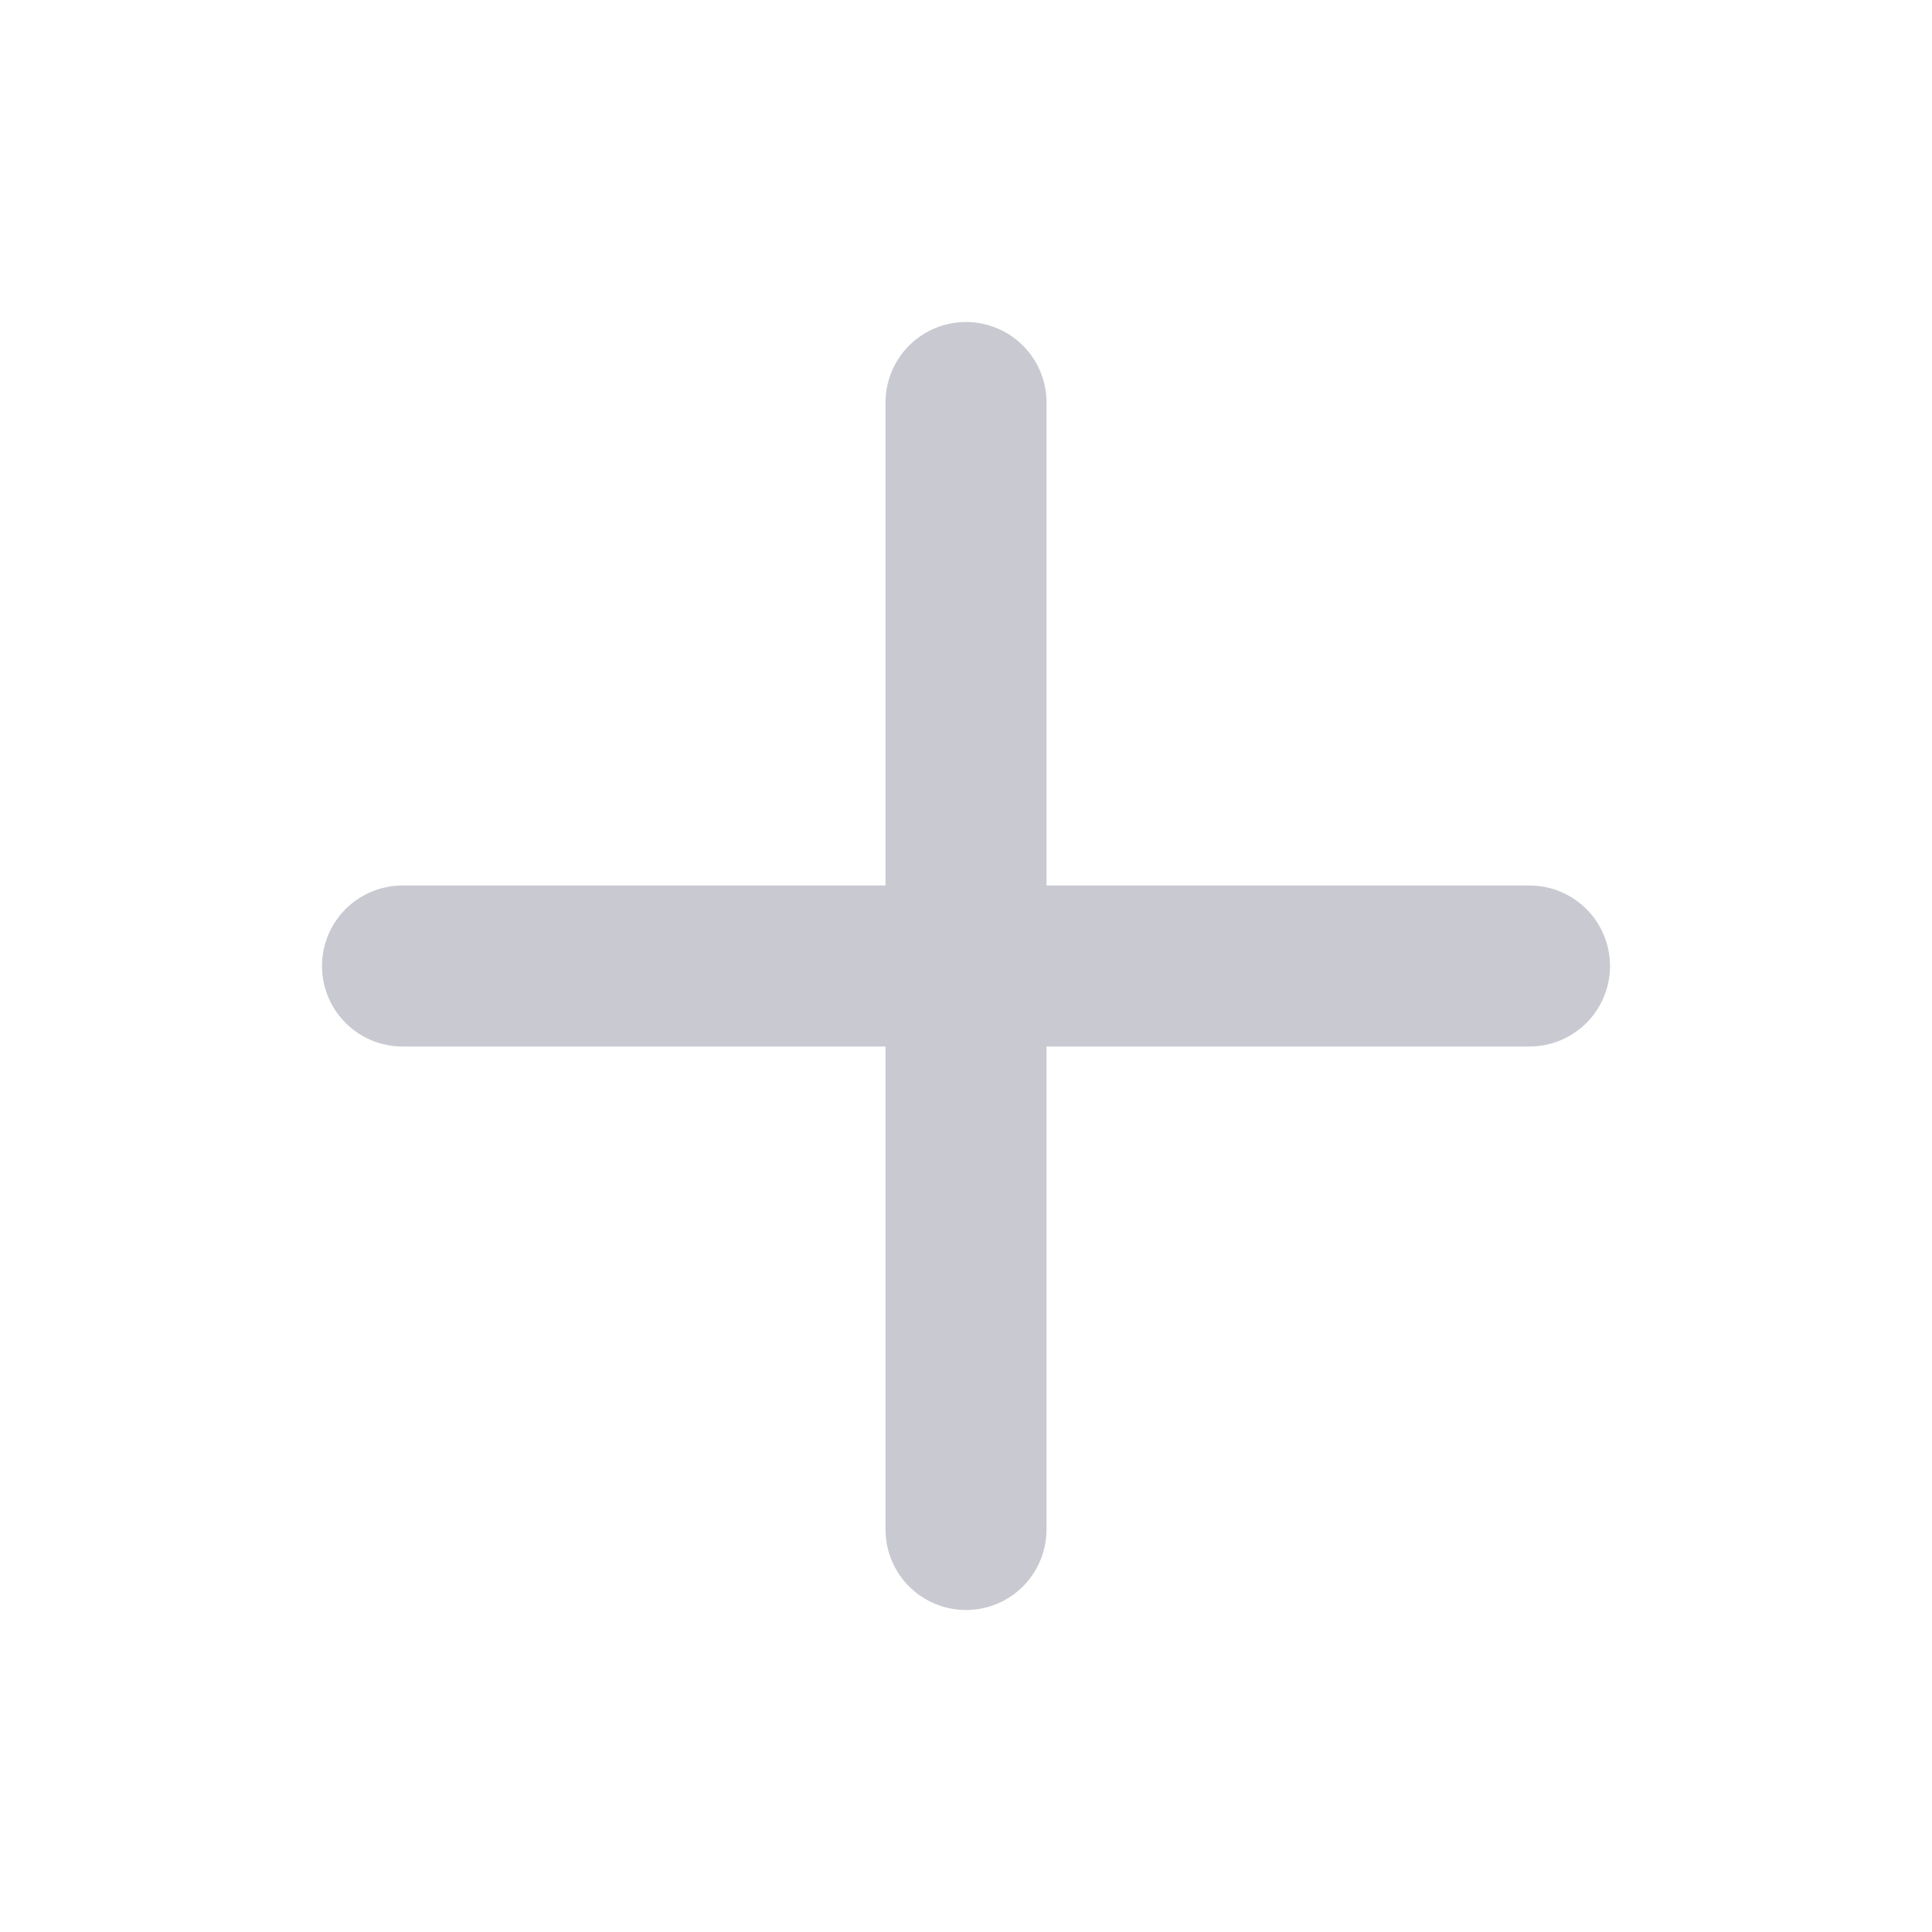
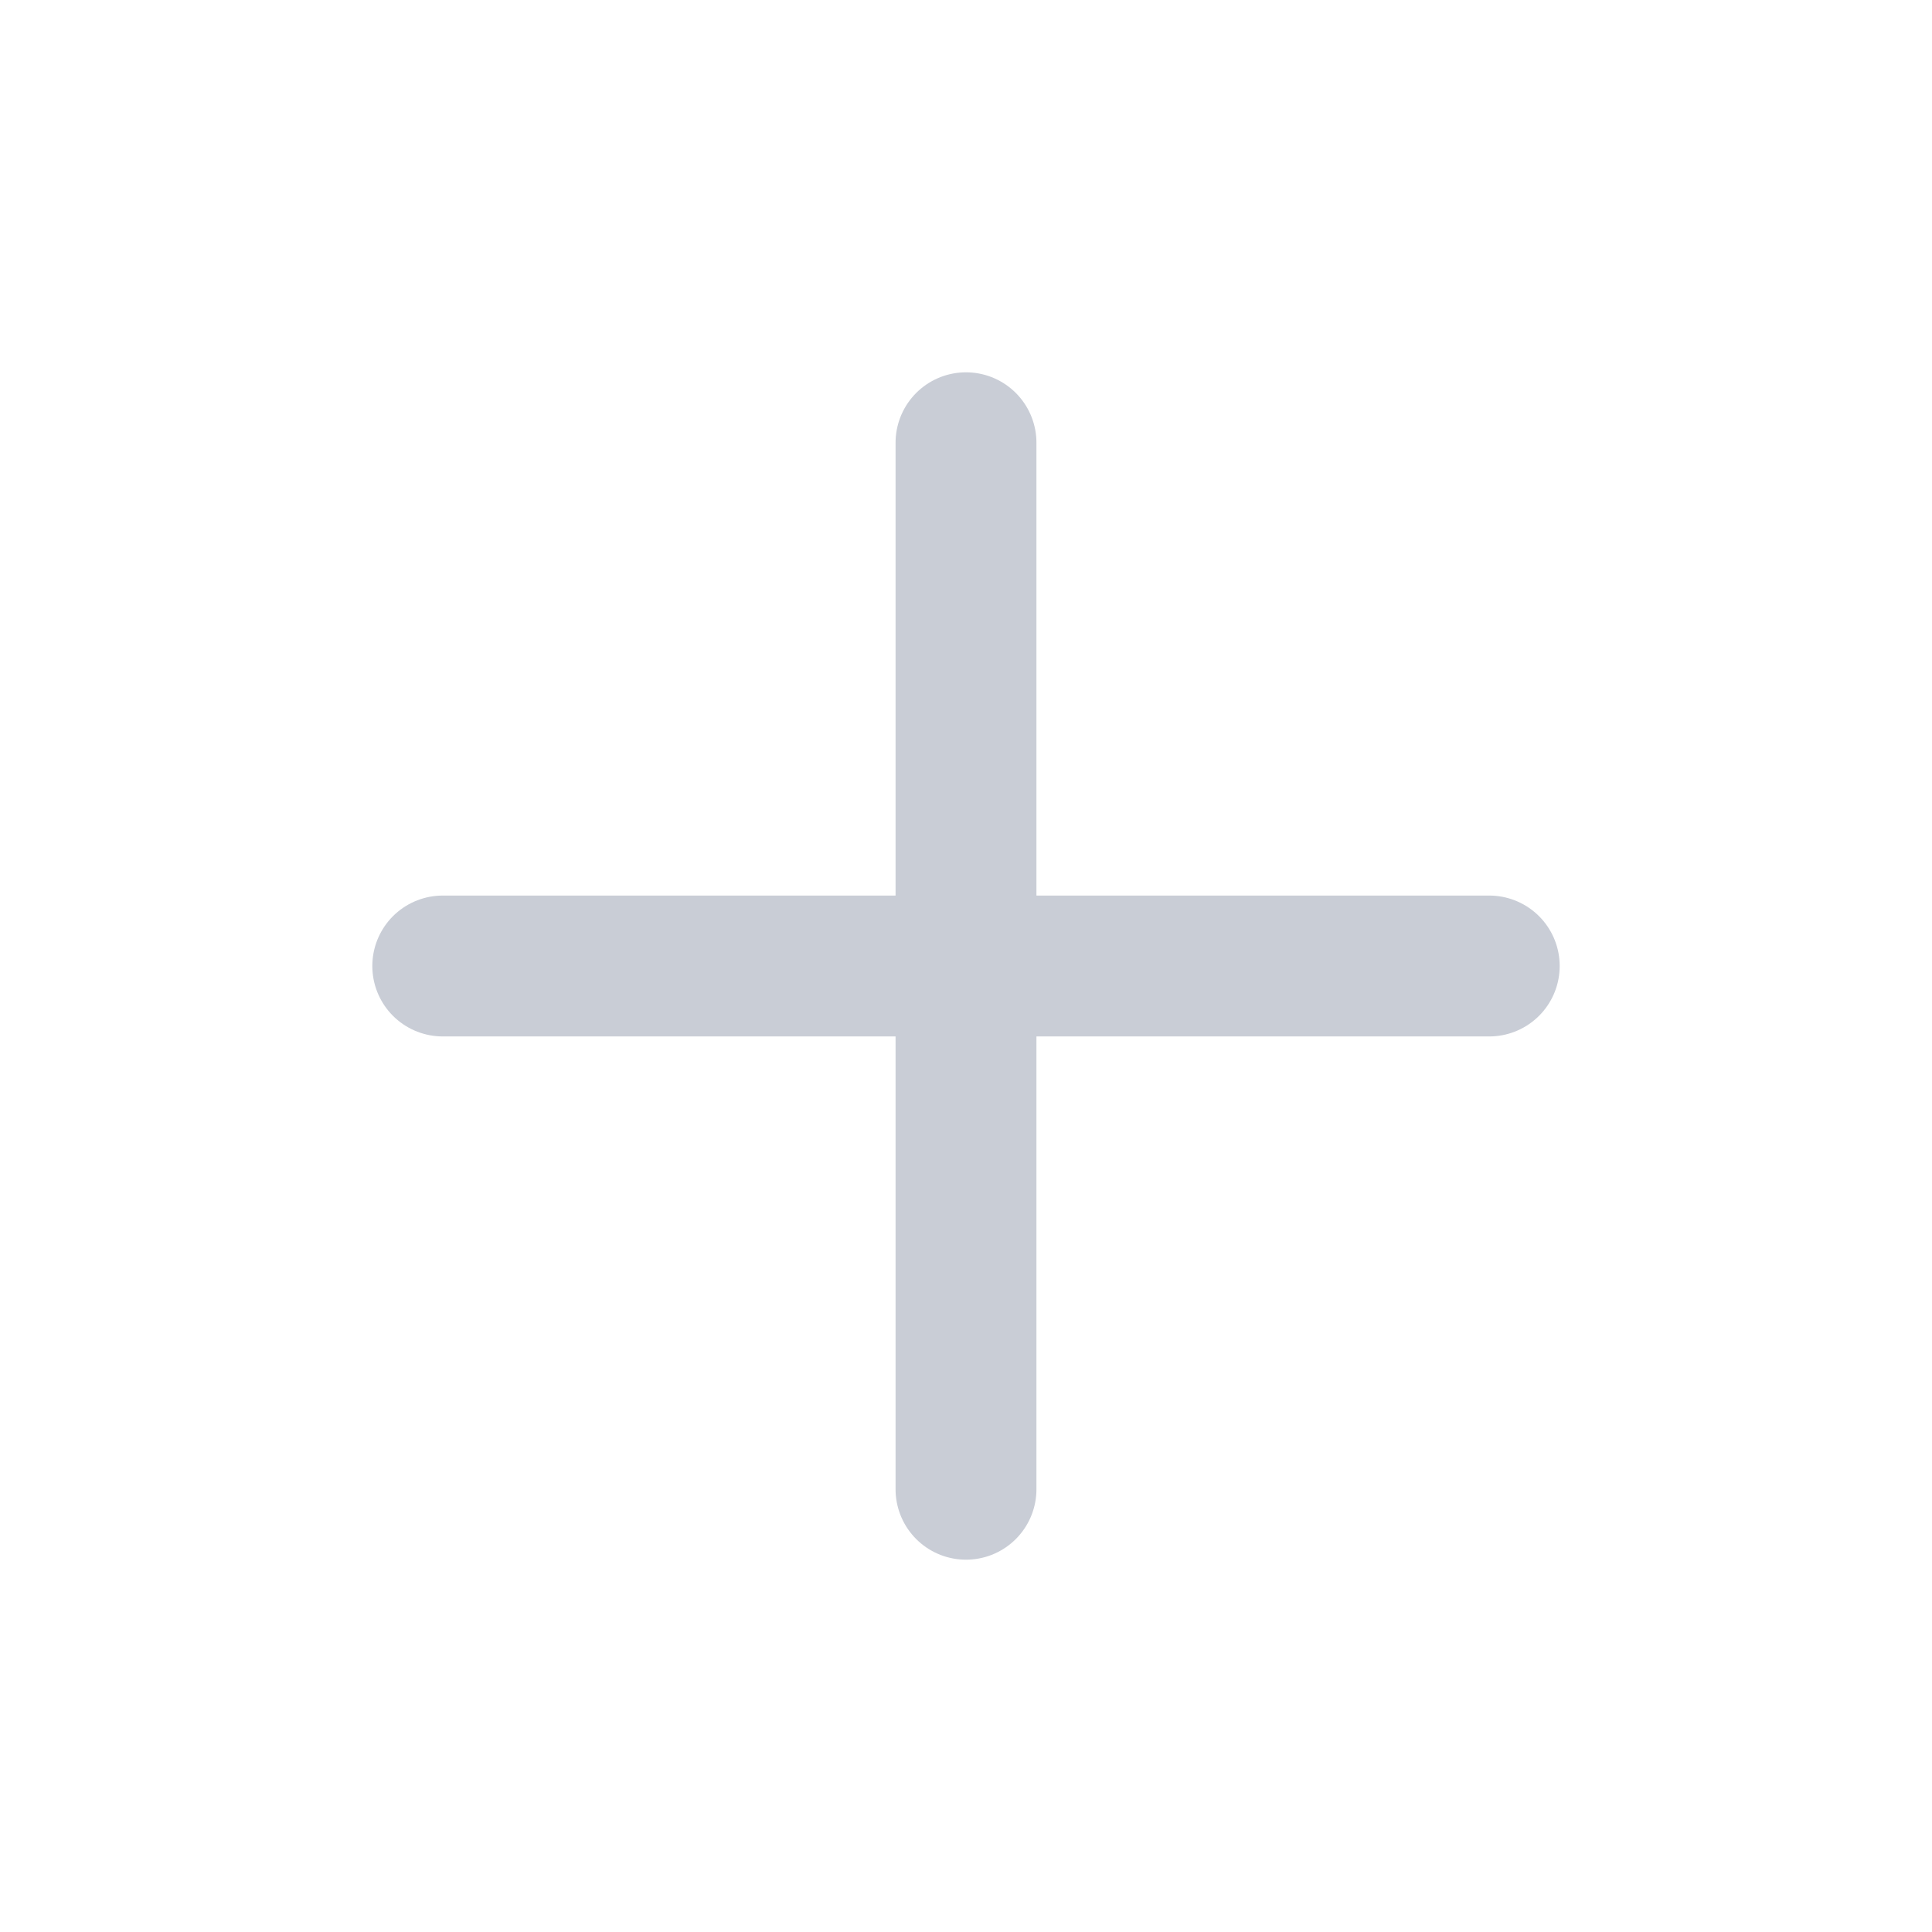
- <svg xmlns="http://www.w3.org/2000/svg" viewBox="0 0 24 24" width="24" height="24" fill="none" stroke="#C9C9D1" stroke-width="2" stroke-linecap="round" stroke-linejoin="round">
-   <line x1="12" y1="5" x2="12" y2="19" />
-   <line x1="5" y1="12" x2="19" y2="12" />
+ <svg xmlns="http://www.w3.org/2000/svg" viewBox="0 0 24 24" width="24" height="24" fill="none" stroke="#C9CDD6" stroke-width="1.75" stroke-linecap="round" stroke-linejoin="round">
+   <path d="M12 5.5v13M5.5 12h13" />
</svg>
